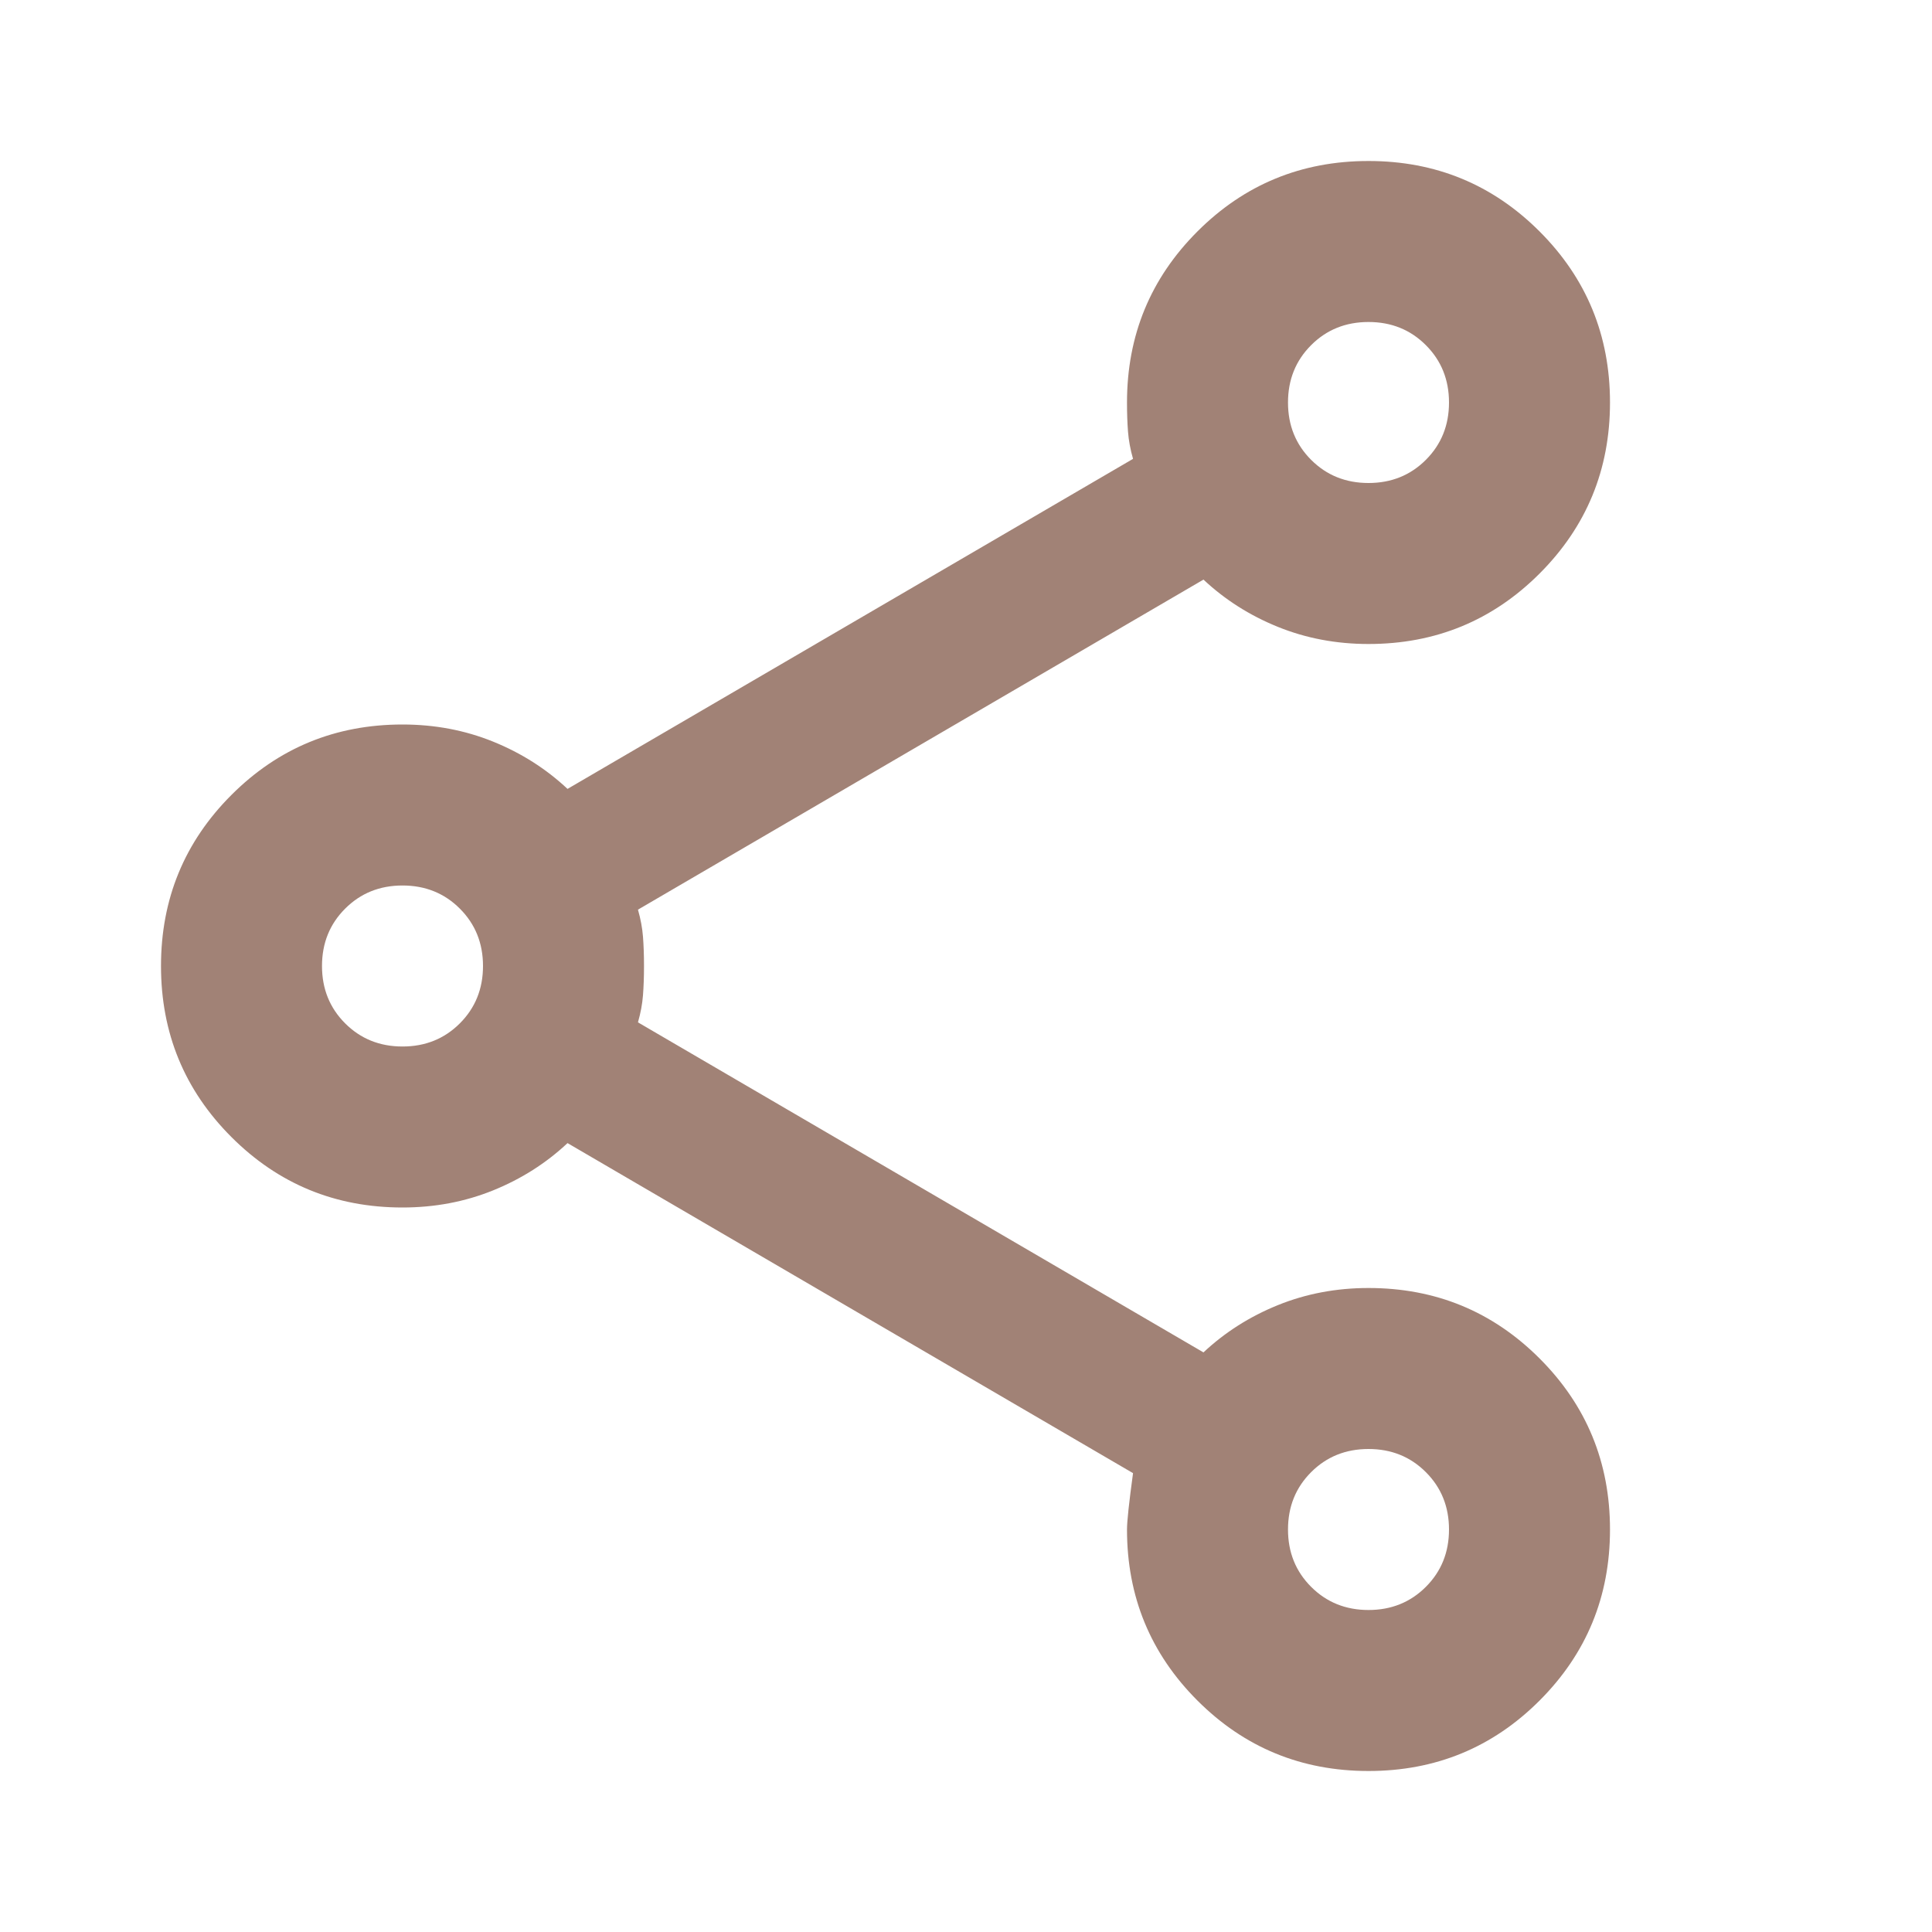
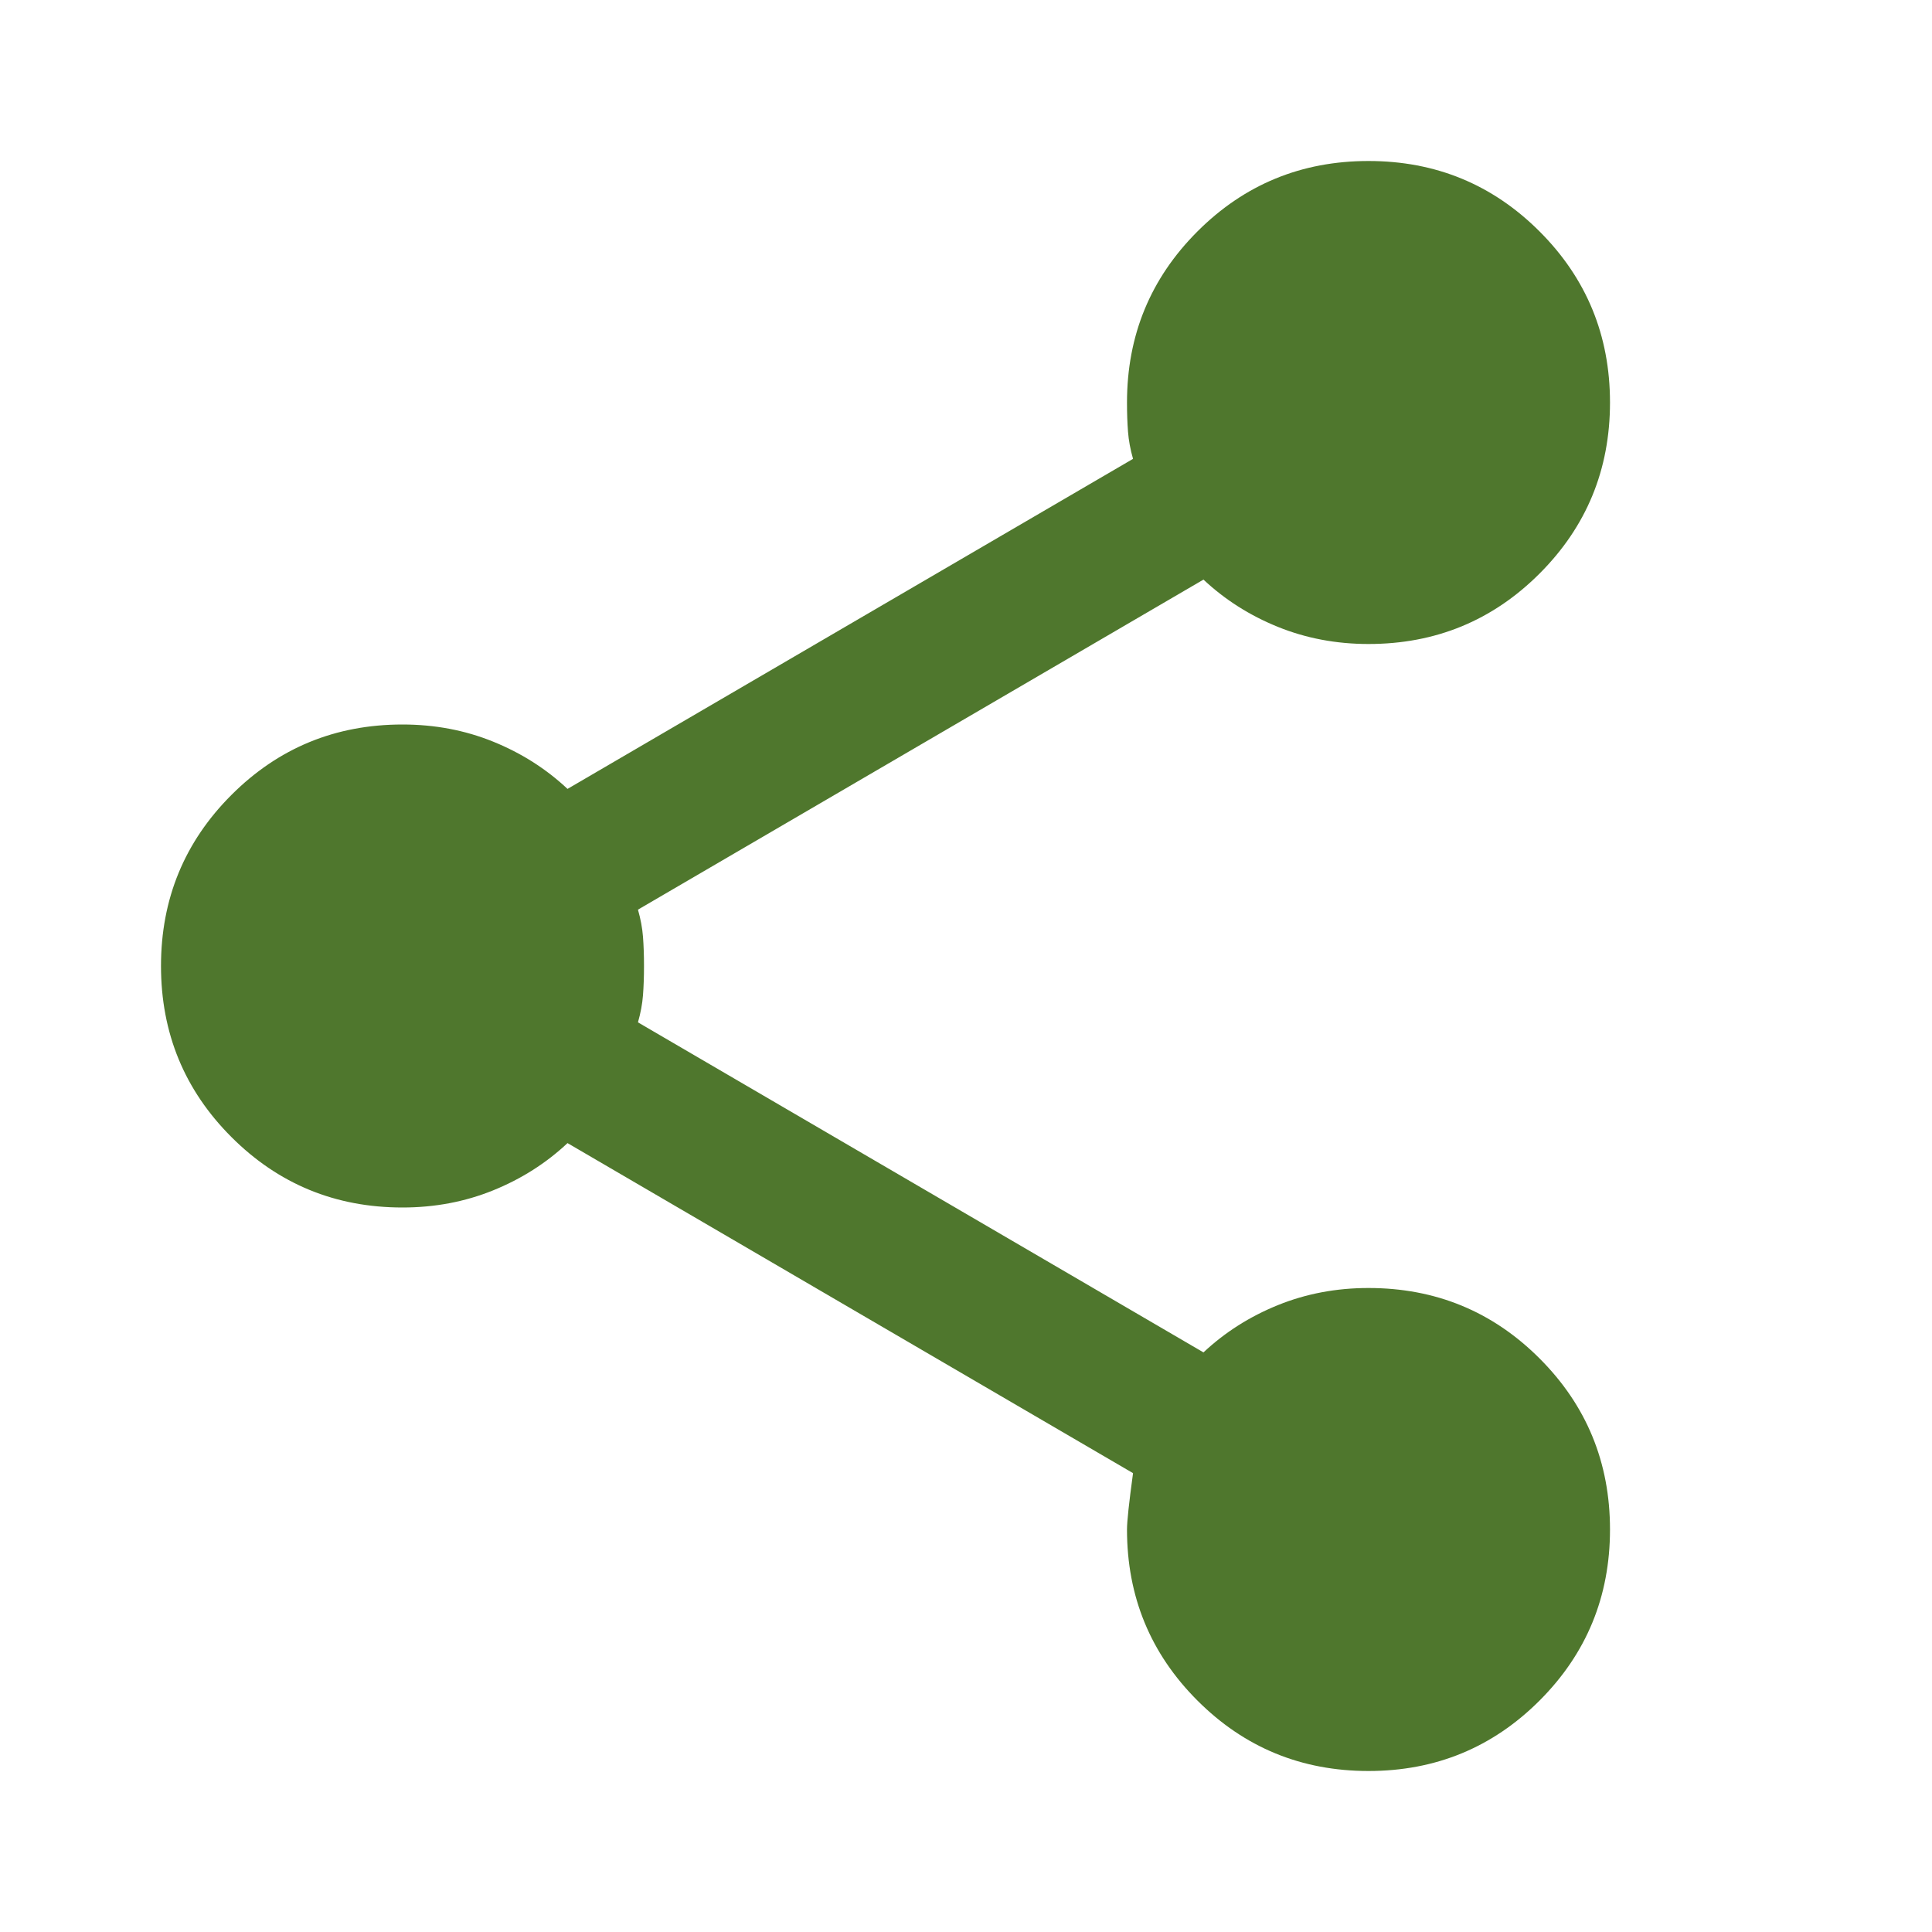
- <svg xmlns="http://www.w3.org/2000/svg" height="24px" viewBox="0 -960 960 960" width="24px" fill="#a18276">
-   <path d="M680-80q-50 0-85-35t-35-85q0-6 3-28L282-392q-16 15-37 23.5t-45 8.5q-50 0-85-35t-35-85q0-50 35-85t85-35q24 0 45 8.5t37 23.5l281-164q-2-7-2.5-13.5T560-760q0-50 35-85t85-35q50 0 85 35t35 85q0 50-35 85t-85 35q-24 0-45-8.5T598-672L317-508q2 7 2.5 13.5t.5 14.5q0 8-.5 14.5T317-452l281 164q16-15 37-23.5t45-8.5q50 0 85 35t35 85q0 50-35 85t-85 35Zm0-80q17 0 28.5-11.5T720-200q0-17-11.5-28.5T680-240q-17 0-28.5 11.5T640-200q0 17 11.5 28.5T680-160ZM200-440q17 0 28.5-11.5T240-480q0-17-11.5-28.5T200-520q-17 0-28.5 11.5T160-480q0 17 11.5 28.5T200-440Zm480-280q17 0 28.5-11.5T720-760q0-17-11.5-28.5T680-800q-17 0-28.5 11.5T640-760q0 17 11.5 28.5T680-720Zm0 520ZM200-480Zm480-280Z" />
+ <svg xmlns="http://www.w3.org/2000/svg" height="24px" viewBox="0 -960 960 960" width="24px" fill="#4f772d">
+   <path d="M680-80q-50 0-85-35t-35-85q0-6 3-28L282-392q-16 15-37 23.5t-45 8.5q-50 0-85-35t-35-85q0-50 35-85t85-35q24 0 45 8.5t37 23.5l281-164q-2-7-2.5-13.5T560-760q0-50 35-85t85-35q50 0 85 35t35 85q0 50-35 85t-85 35q-24 0-45-8.5T598-672L317-508q2 7 2.5 13.5t.5 14.5q0 8-.5 14.5T317-452l281 164q16-15 37-23.5t45-8.5q50 0 85 35t35 85q0 50-35 85t-85 35Z" />
</svg>
